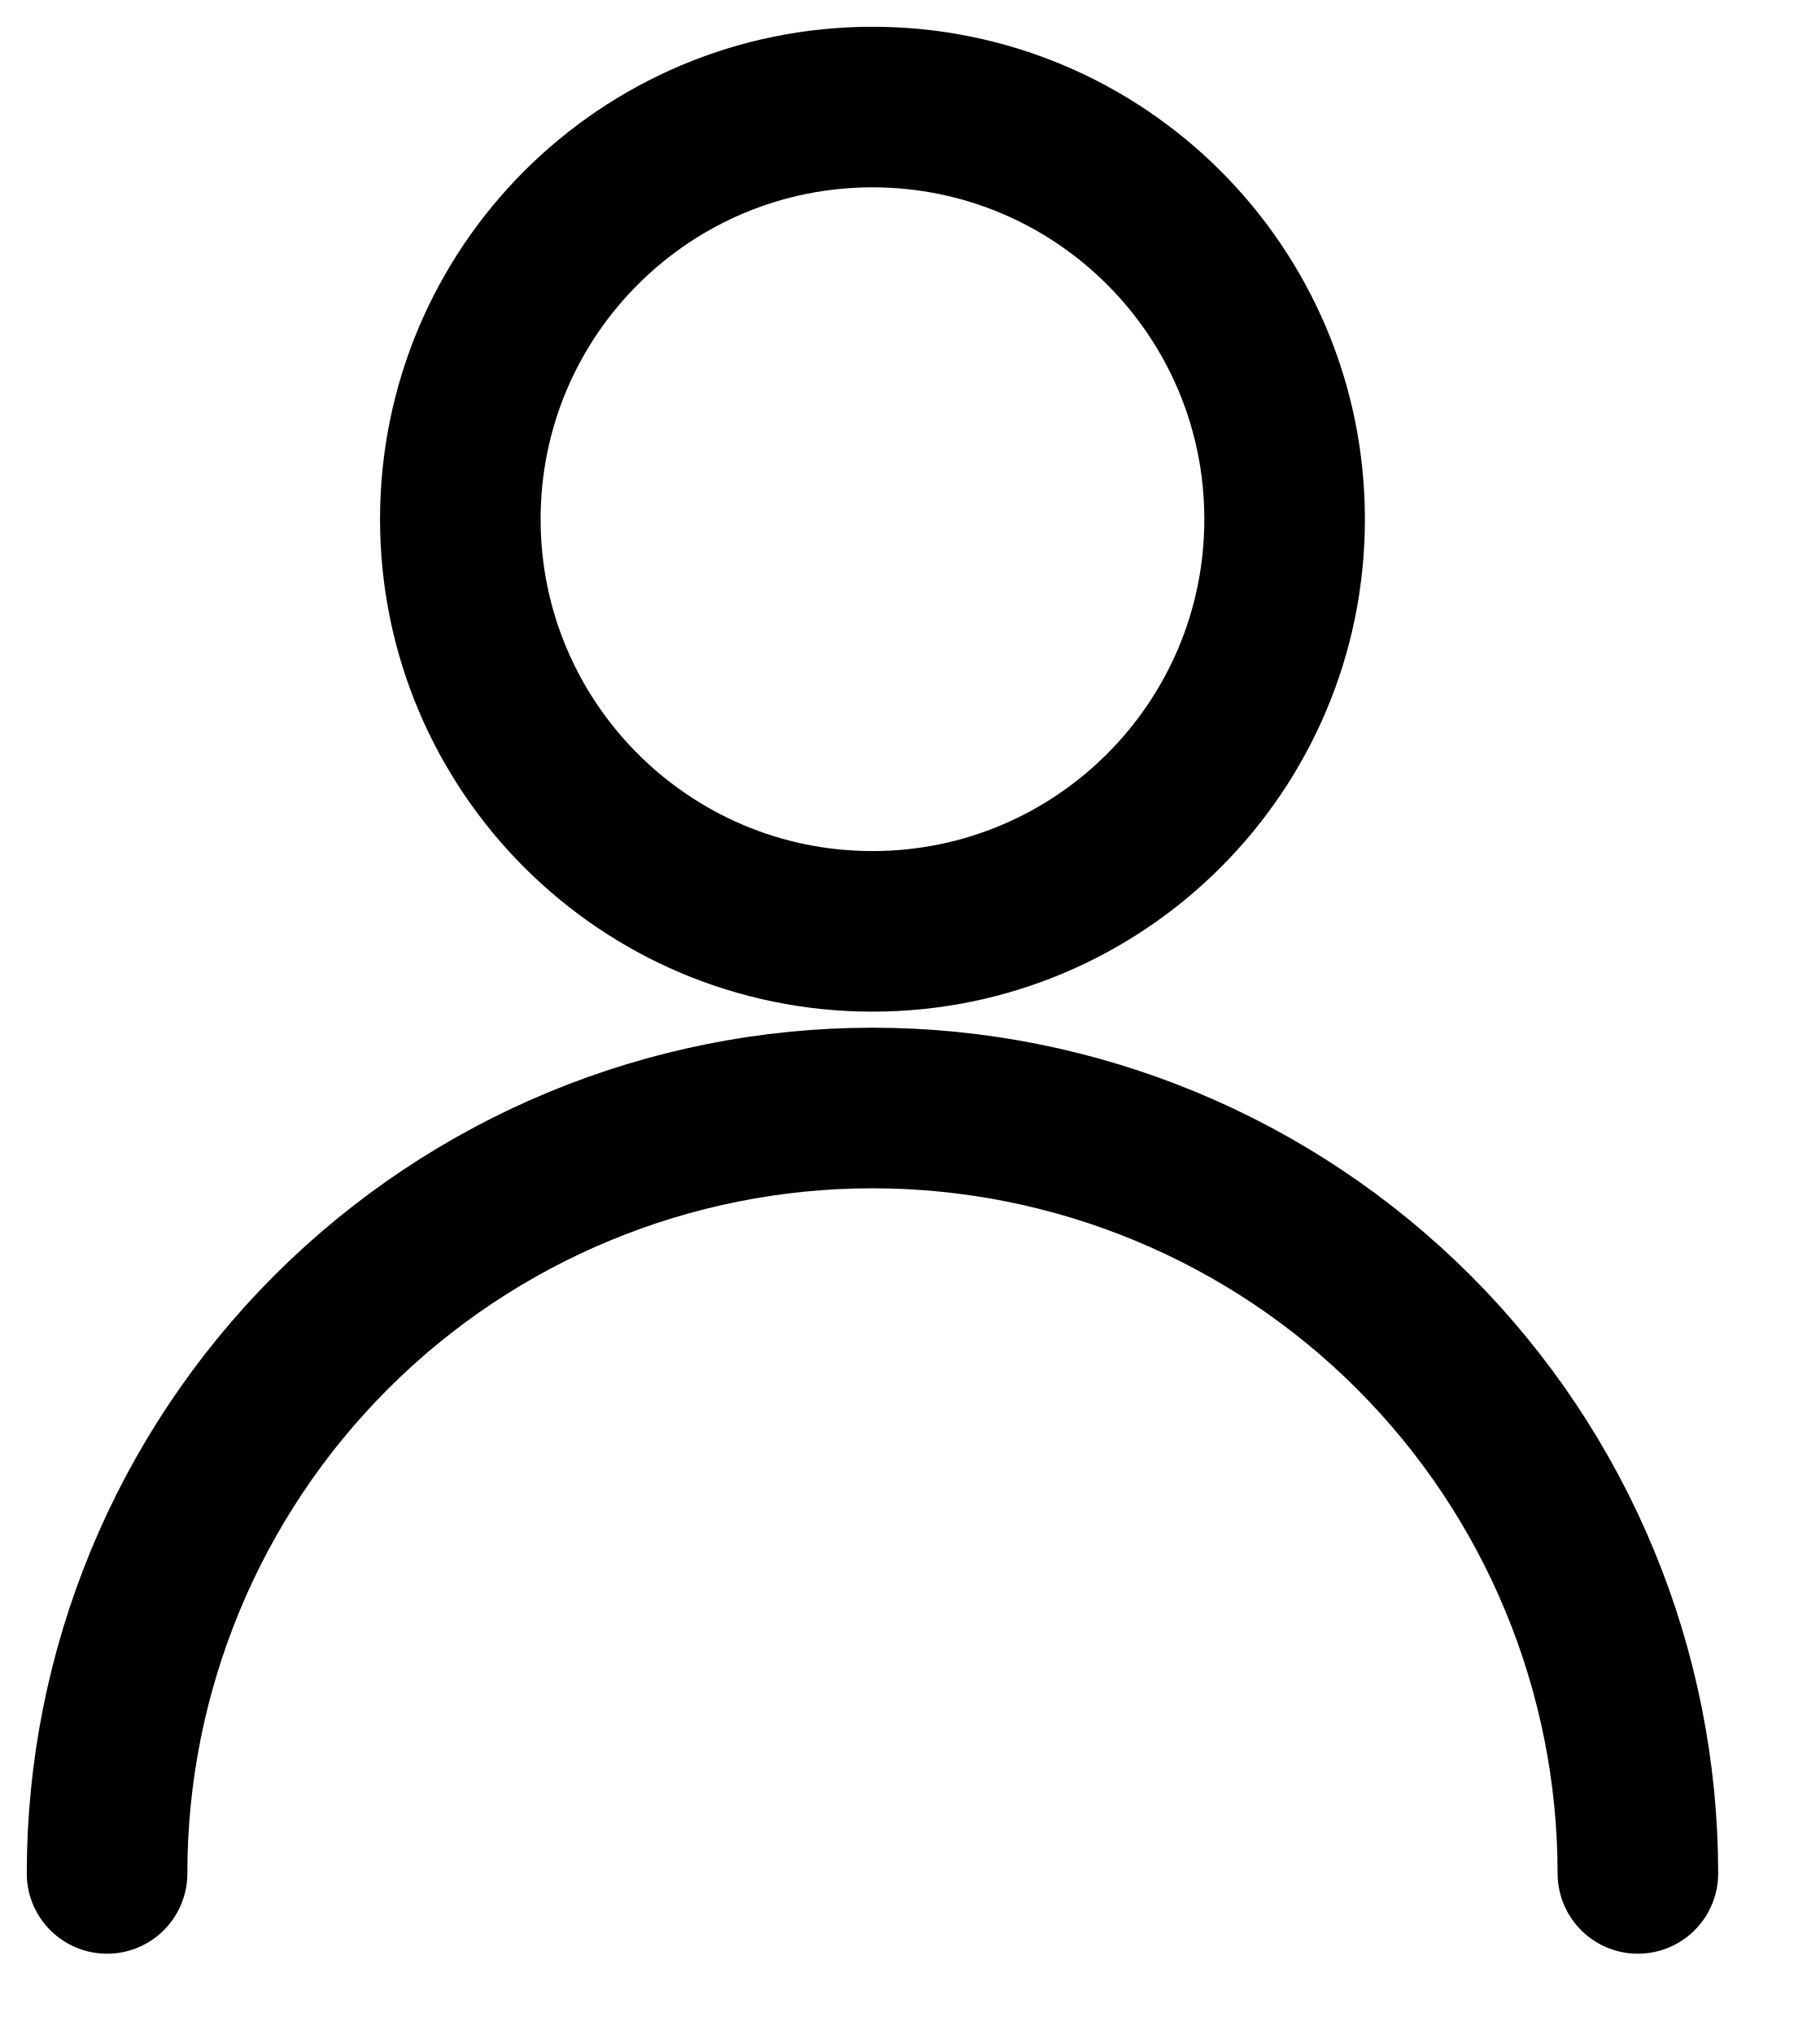
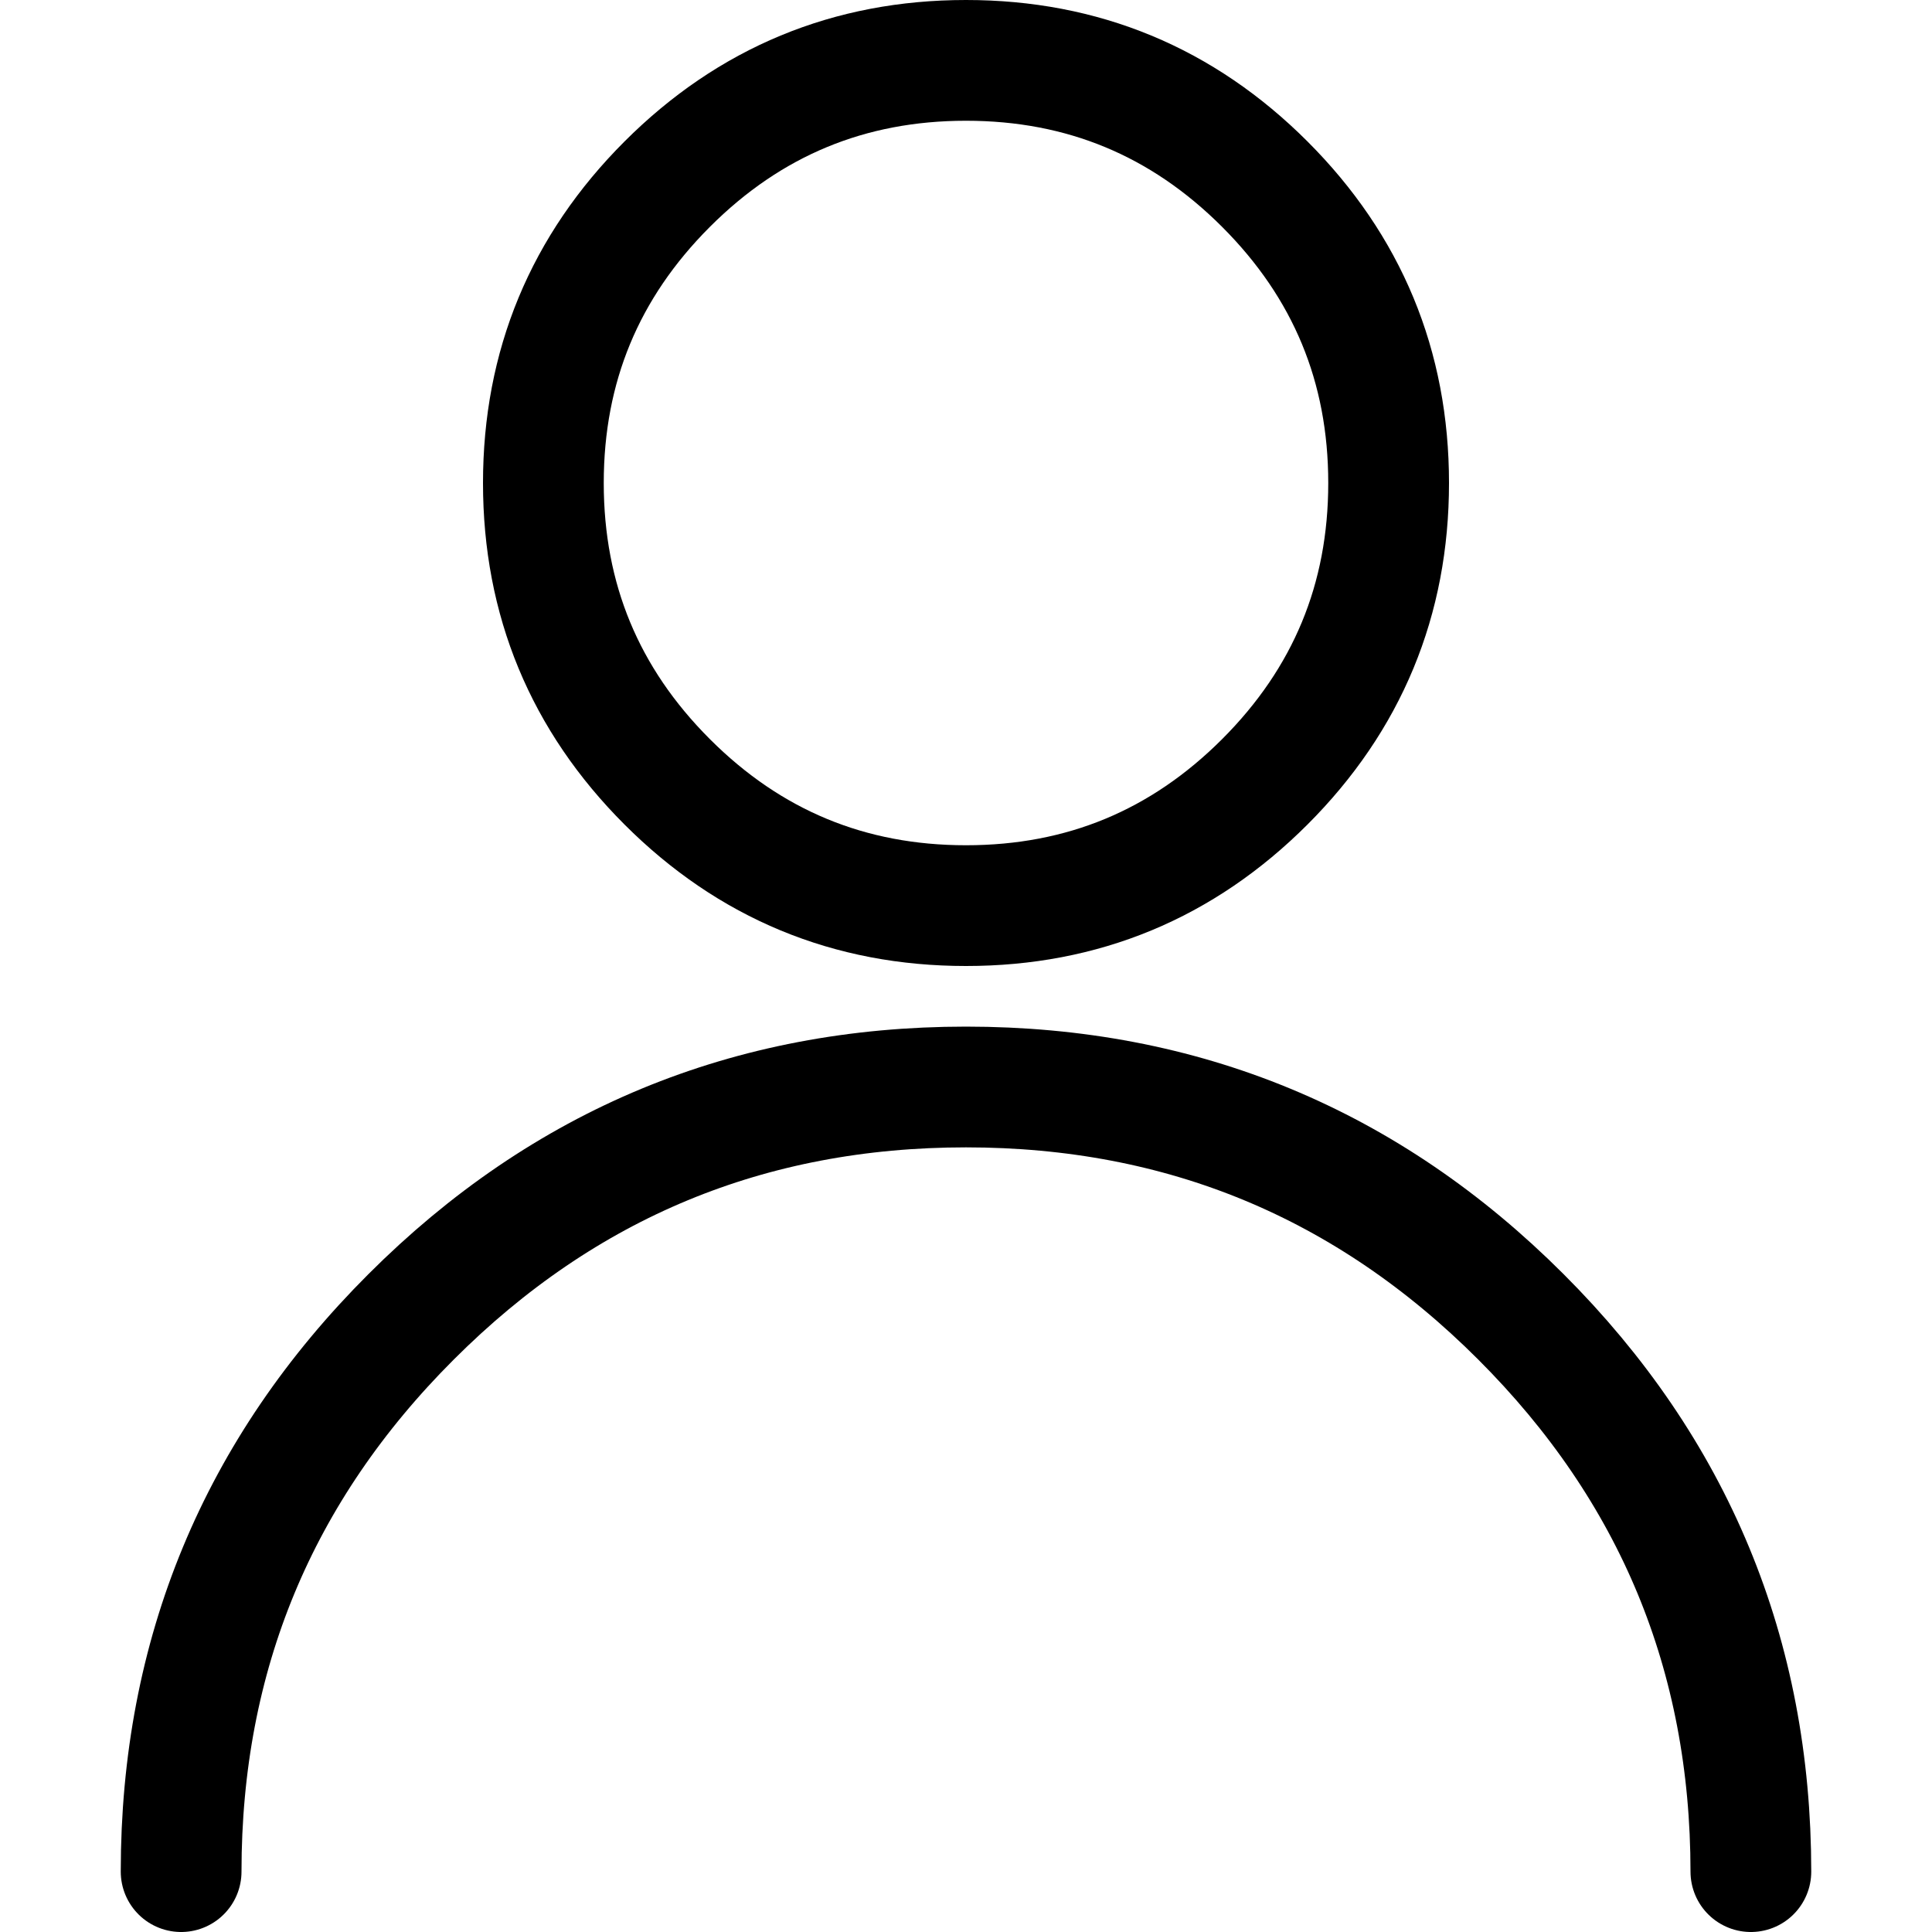
- <svg xmlns="http://www.w3.org/2000/svg" width="17" height="19" viewBox="0 0 17 19" fill="none">
-   <path d="M8.15 8.7C10.276 8.7 12 6.976 12 4.85C12 2.724 10.276 1 8.15 1C6.024 1 4.3 2.724 4.3 4.85C4.3 6.976 6.024 8.7 8.15 8.7Z" stroke="black" stroke-width="1.5" stroke-linecap="round" stroke-linejoin="round" />
-   <path d="M1 17.5C1 15.604 1.753 13.785 3.094 12.444C4.435 11.103 6.254 10.35 8.15 10.35C10.046 10.35 11.865 11.103 13.206 12.444C14.547 13.785 15.3 15.604 15.3 17.5" stroke="black" stroke-width="1.5" stroke-linecap="round" stroke-linejoin="round" />
+ <svg xmlns="http://www.w3.org/2000/svg" width="24" height="24" viewBox="0 0 24 24">
+   <g stroke="#000" fill="none" fill-rule="evenodd">
+     <path stroke-opacity=".012" stroke-width="0" d="M0 0h24v24H0z" />
+     <g stroke-linecap="round" stroke-linejoin="round" stroke-width="1.5">
+       <path d="M17.25 6c0 1.45-.513 2.687-1.538 3.712C14.687 10.737 13.45 11.25 12 11.25c-1.45 0-2.687-.513-3.712-1.538C7.263 8.687 6.75 7.45 6.75 6c0-1.45.513-2.687 1.538-3.712C9.313 1.263 10.55.75 12 .75c1.45 0 2.687.513 3.712 1.538C16.737 3.313 17.25 4.55 17.25 6zM2.25 23.25c0-2.692.953-4.99 2.857-6.892C7.01 14.455 9.308 13.503 12 13.503s4.99.952 6.893 2.855c1.904 1.903 2.856 4.2 2.857 6.892" />
+     </g>
+   </g>
</svg>
